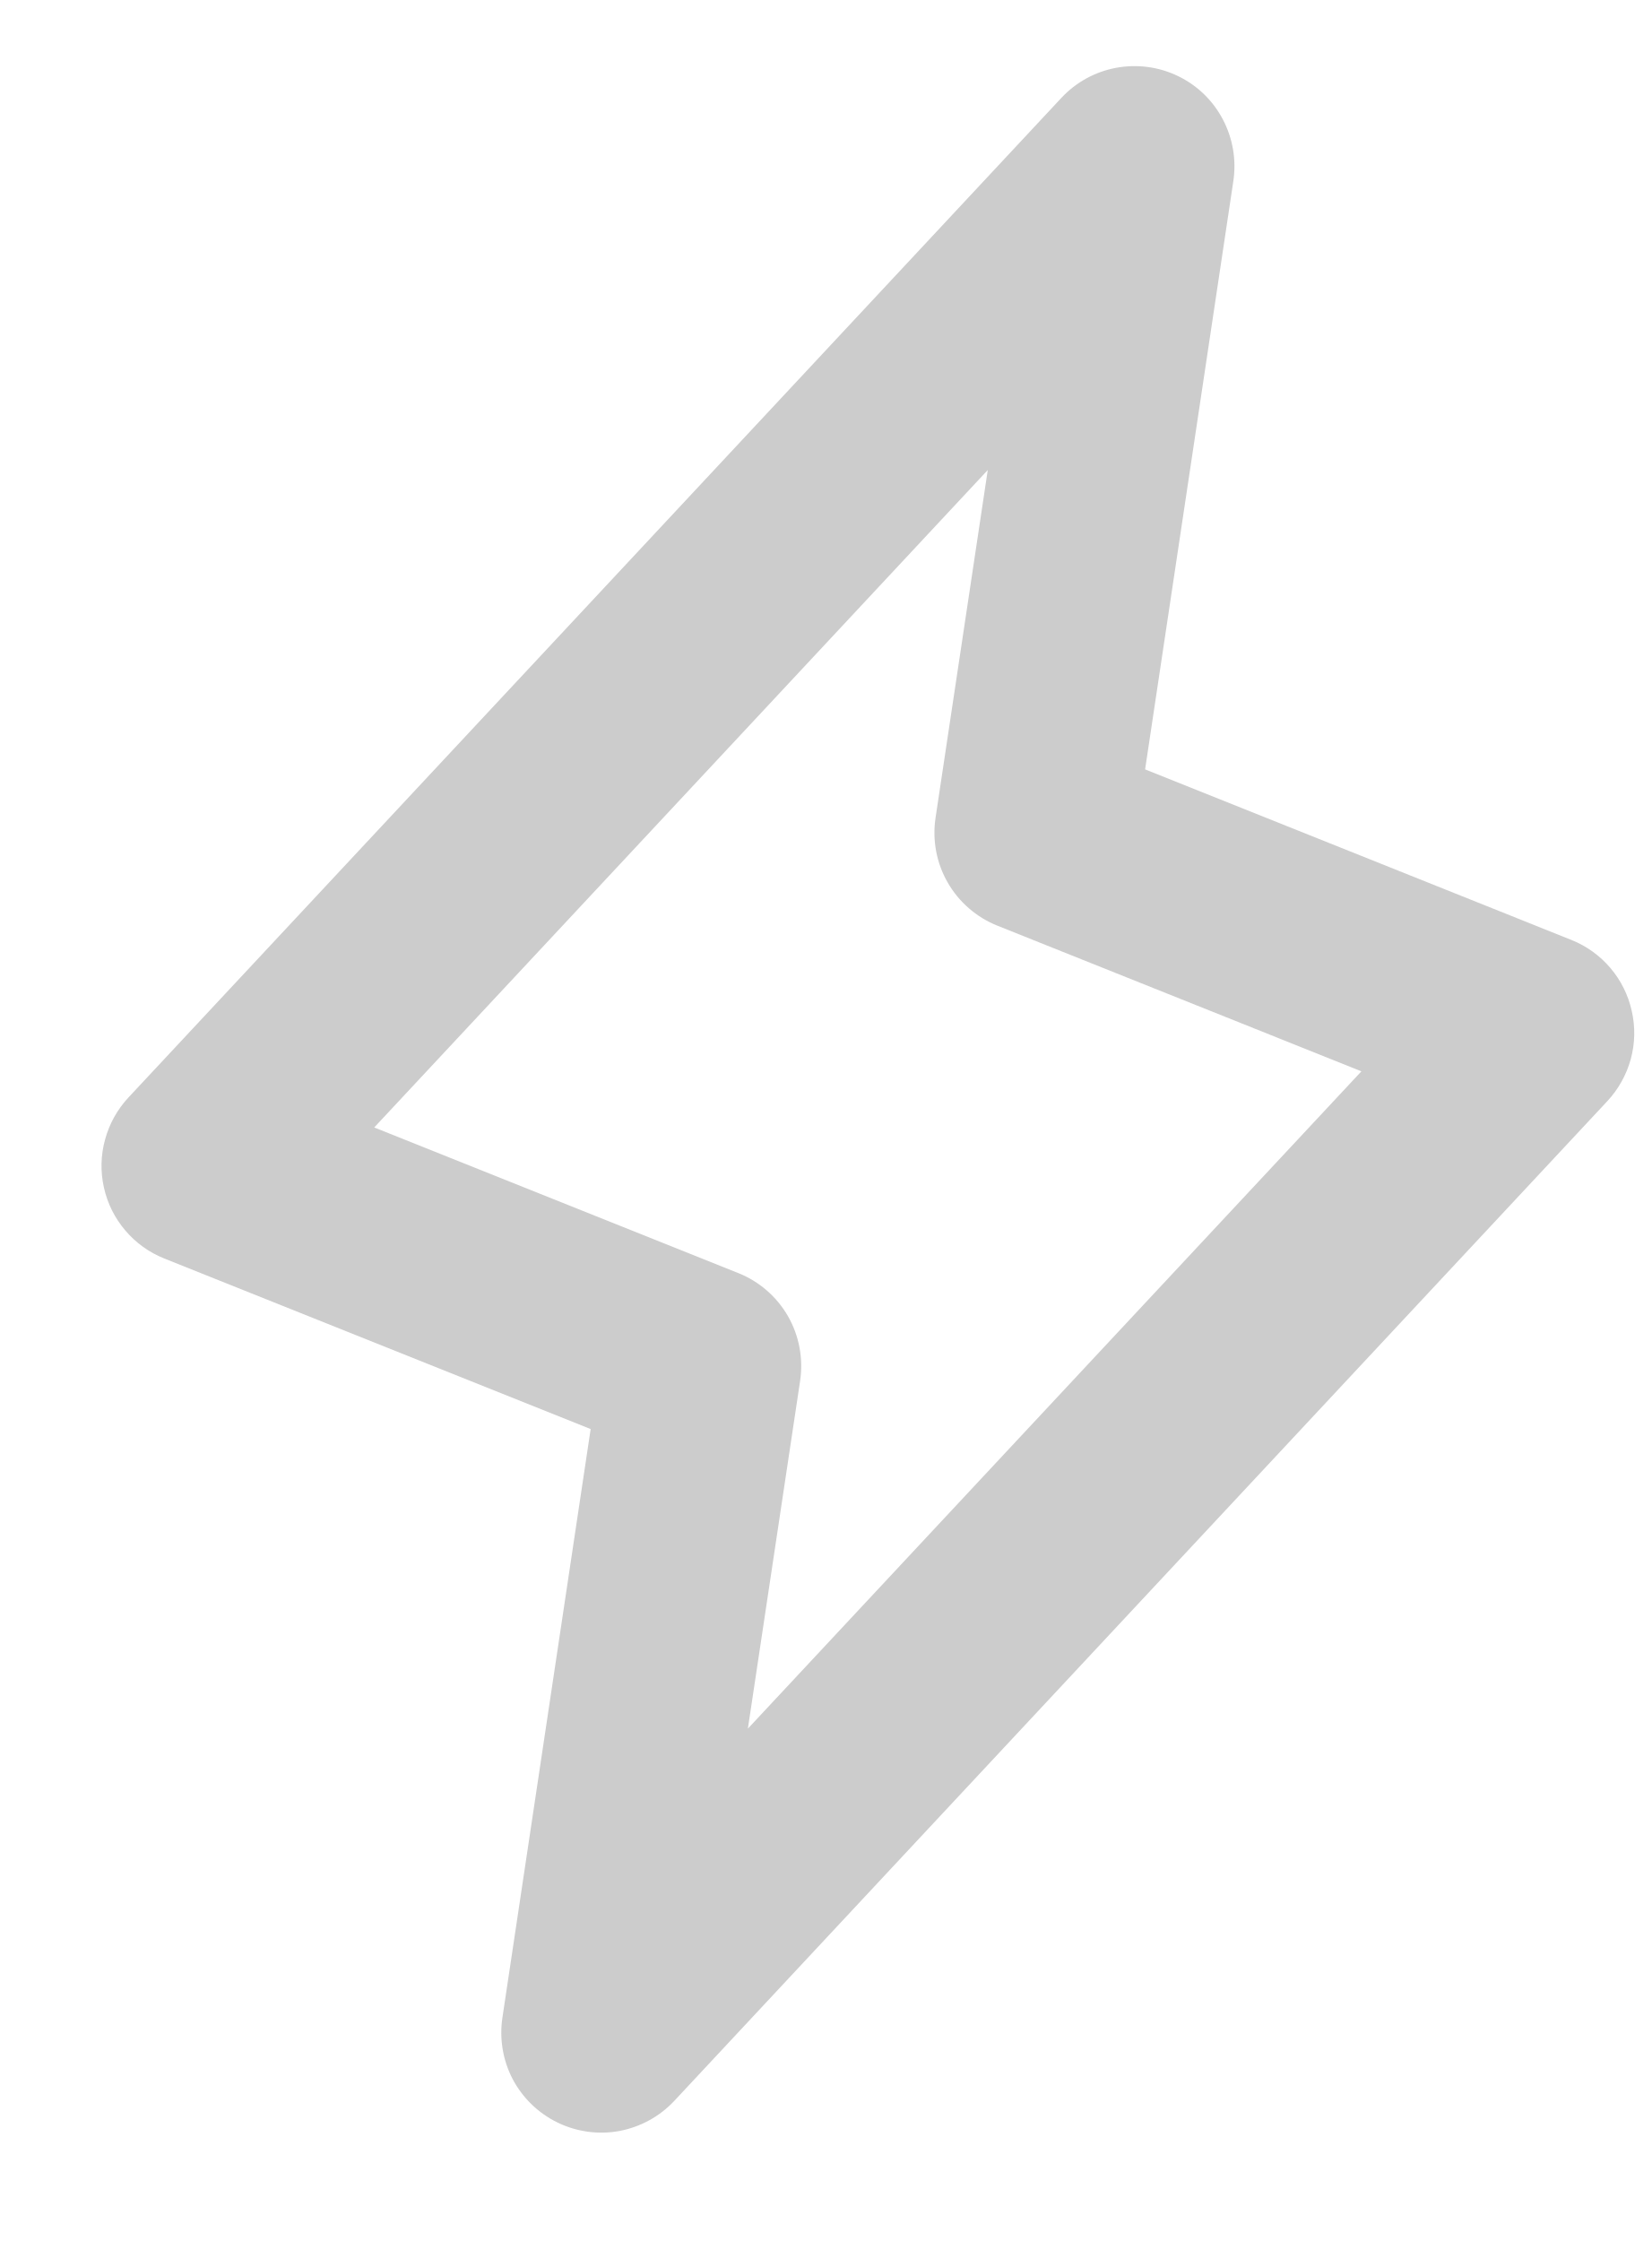
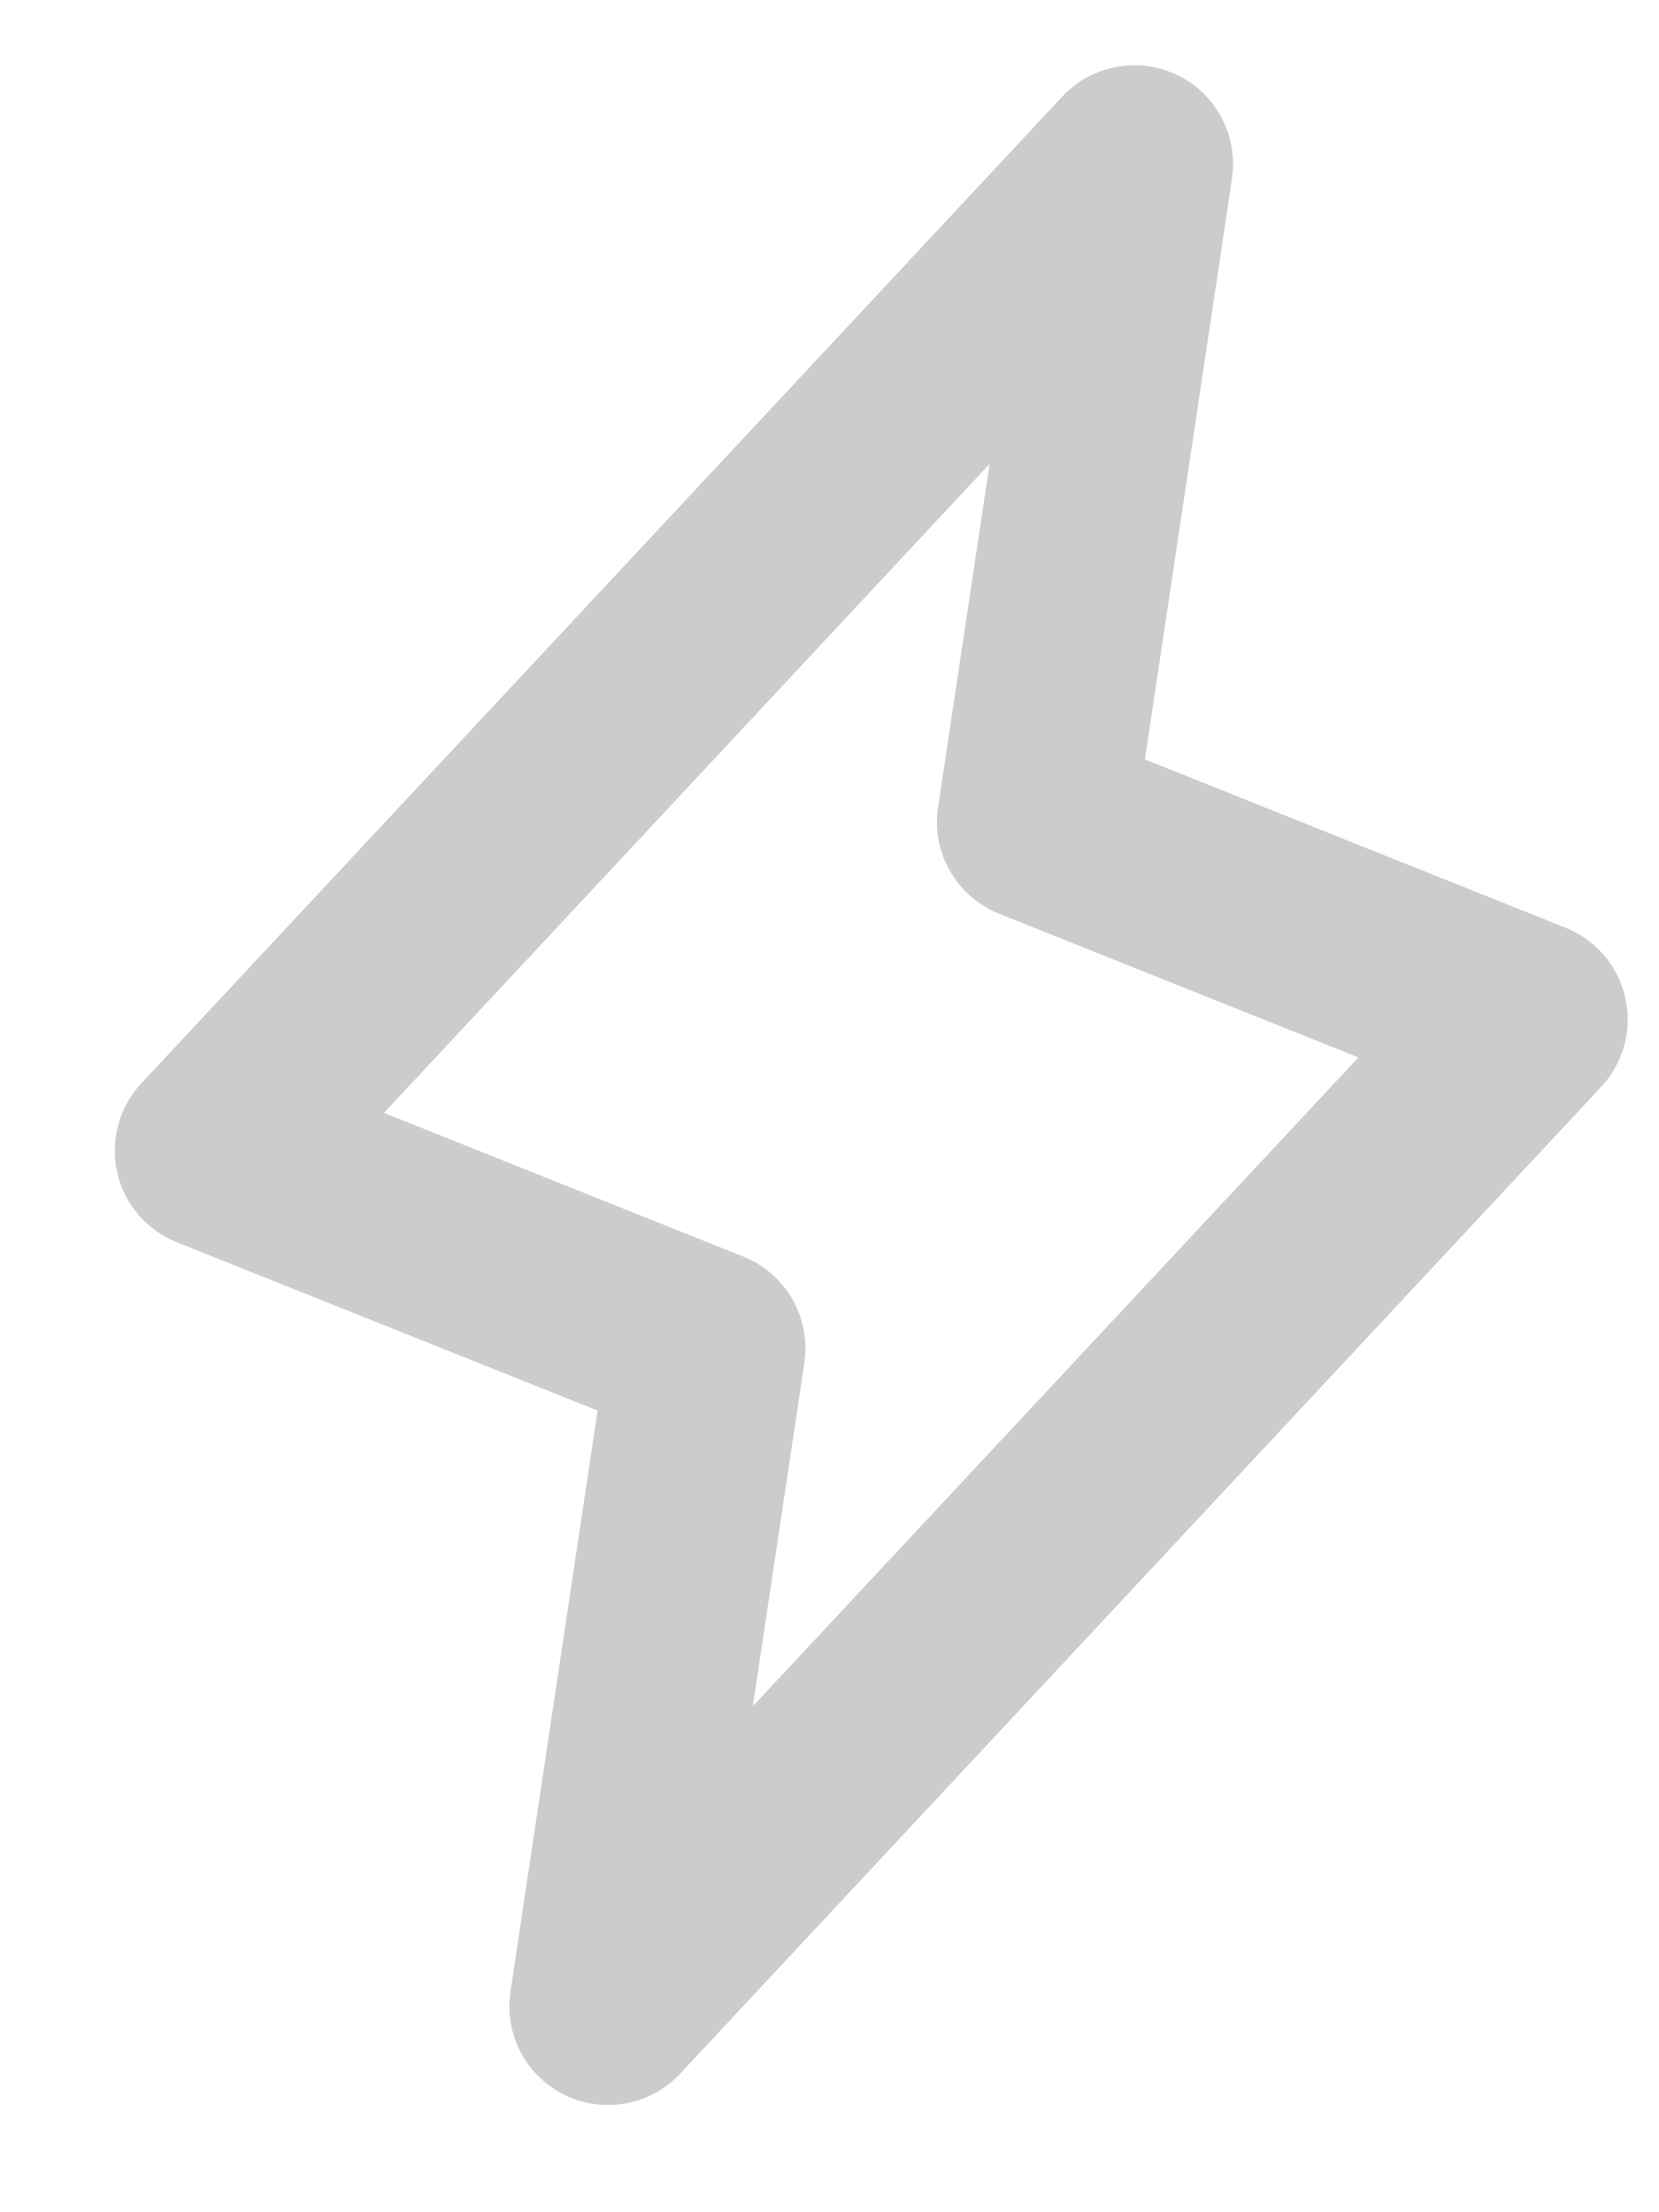
- <svg xmlns="http://www.w3.org/2000/svg" width="14" height="19" viewBox="0 0 14 19" fill="none">
+ <svg xmlns="http://www.w3.org/2000/svg" width="12" height="16" viewBox="0 0 14 19" fill="none">
  <path d="M13.835 8.571C13.805 8.436 13.743 8.311 13.654 8.207C13.565 8.102 13.451 8.02 13.323 7.969L9.709 6.523L10.457 1.536C10.484 1.357 10.453 1.174 10.369 1.014C10.285 0.853 10.152 0.724 9.988 0.645C9.825 0.566 9.641 0.542 9.463 0.575C9.285 0.608 9.122 0.698 8.999 0.83L1.089 9.305C0.995 9.406 0.927 9.528 0.891 9.661C0.854 9.794 0.851 9.934 0.881 10.068C0.911 10.203 0.973 10.328 1.063 10.433C1.152 10.538 1.265 10.619 1.393 10.67L5.008 12.116L4.26 17.105C4.233 17.284 4.263 17.467 4.347 17.628C4.432 17.788 4.565 17.917 4.728 17.996C4.891 18.075 5.075 18.1 5.253 18.067C5.431 18.033 5.594 17.944 5.718 17.811L13.628 9.336C13.722 9.235 13.79 9.113 13.827 8.979C13.863 8.846 13.866 8.706 13.835 8.571ZM6.341 14.656L6.784 11.707C6.812 11.518 6.776 11.325 6.681 11.159C6.586 10.994 6.438 10.865 6.261 10.794L3.173 9.559L8.375 3.985L7.932 6.935C7.904 7.124 7.94 7.317 8.035 7.482C8.13 7.648 8.279 7.777 8.456 7.848L11.543 9.083L6.341 14.656Z" fill="#CCCCCC" />
</svg>
